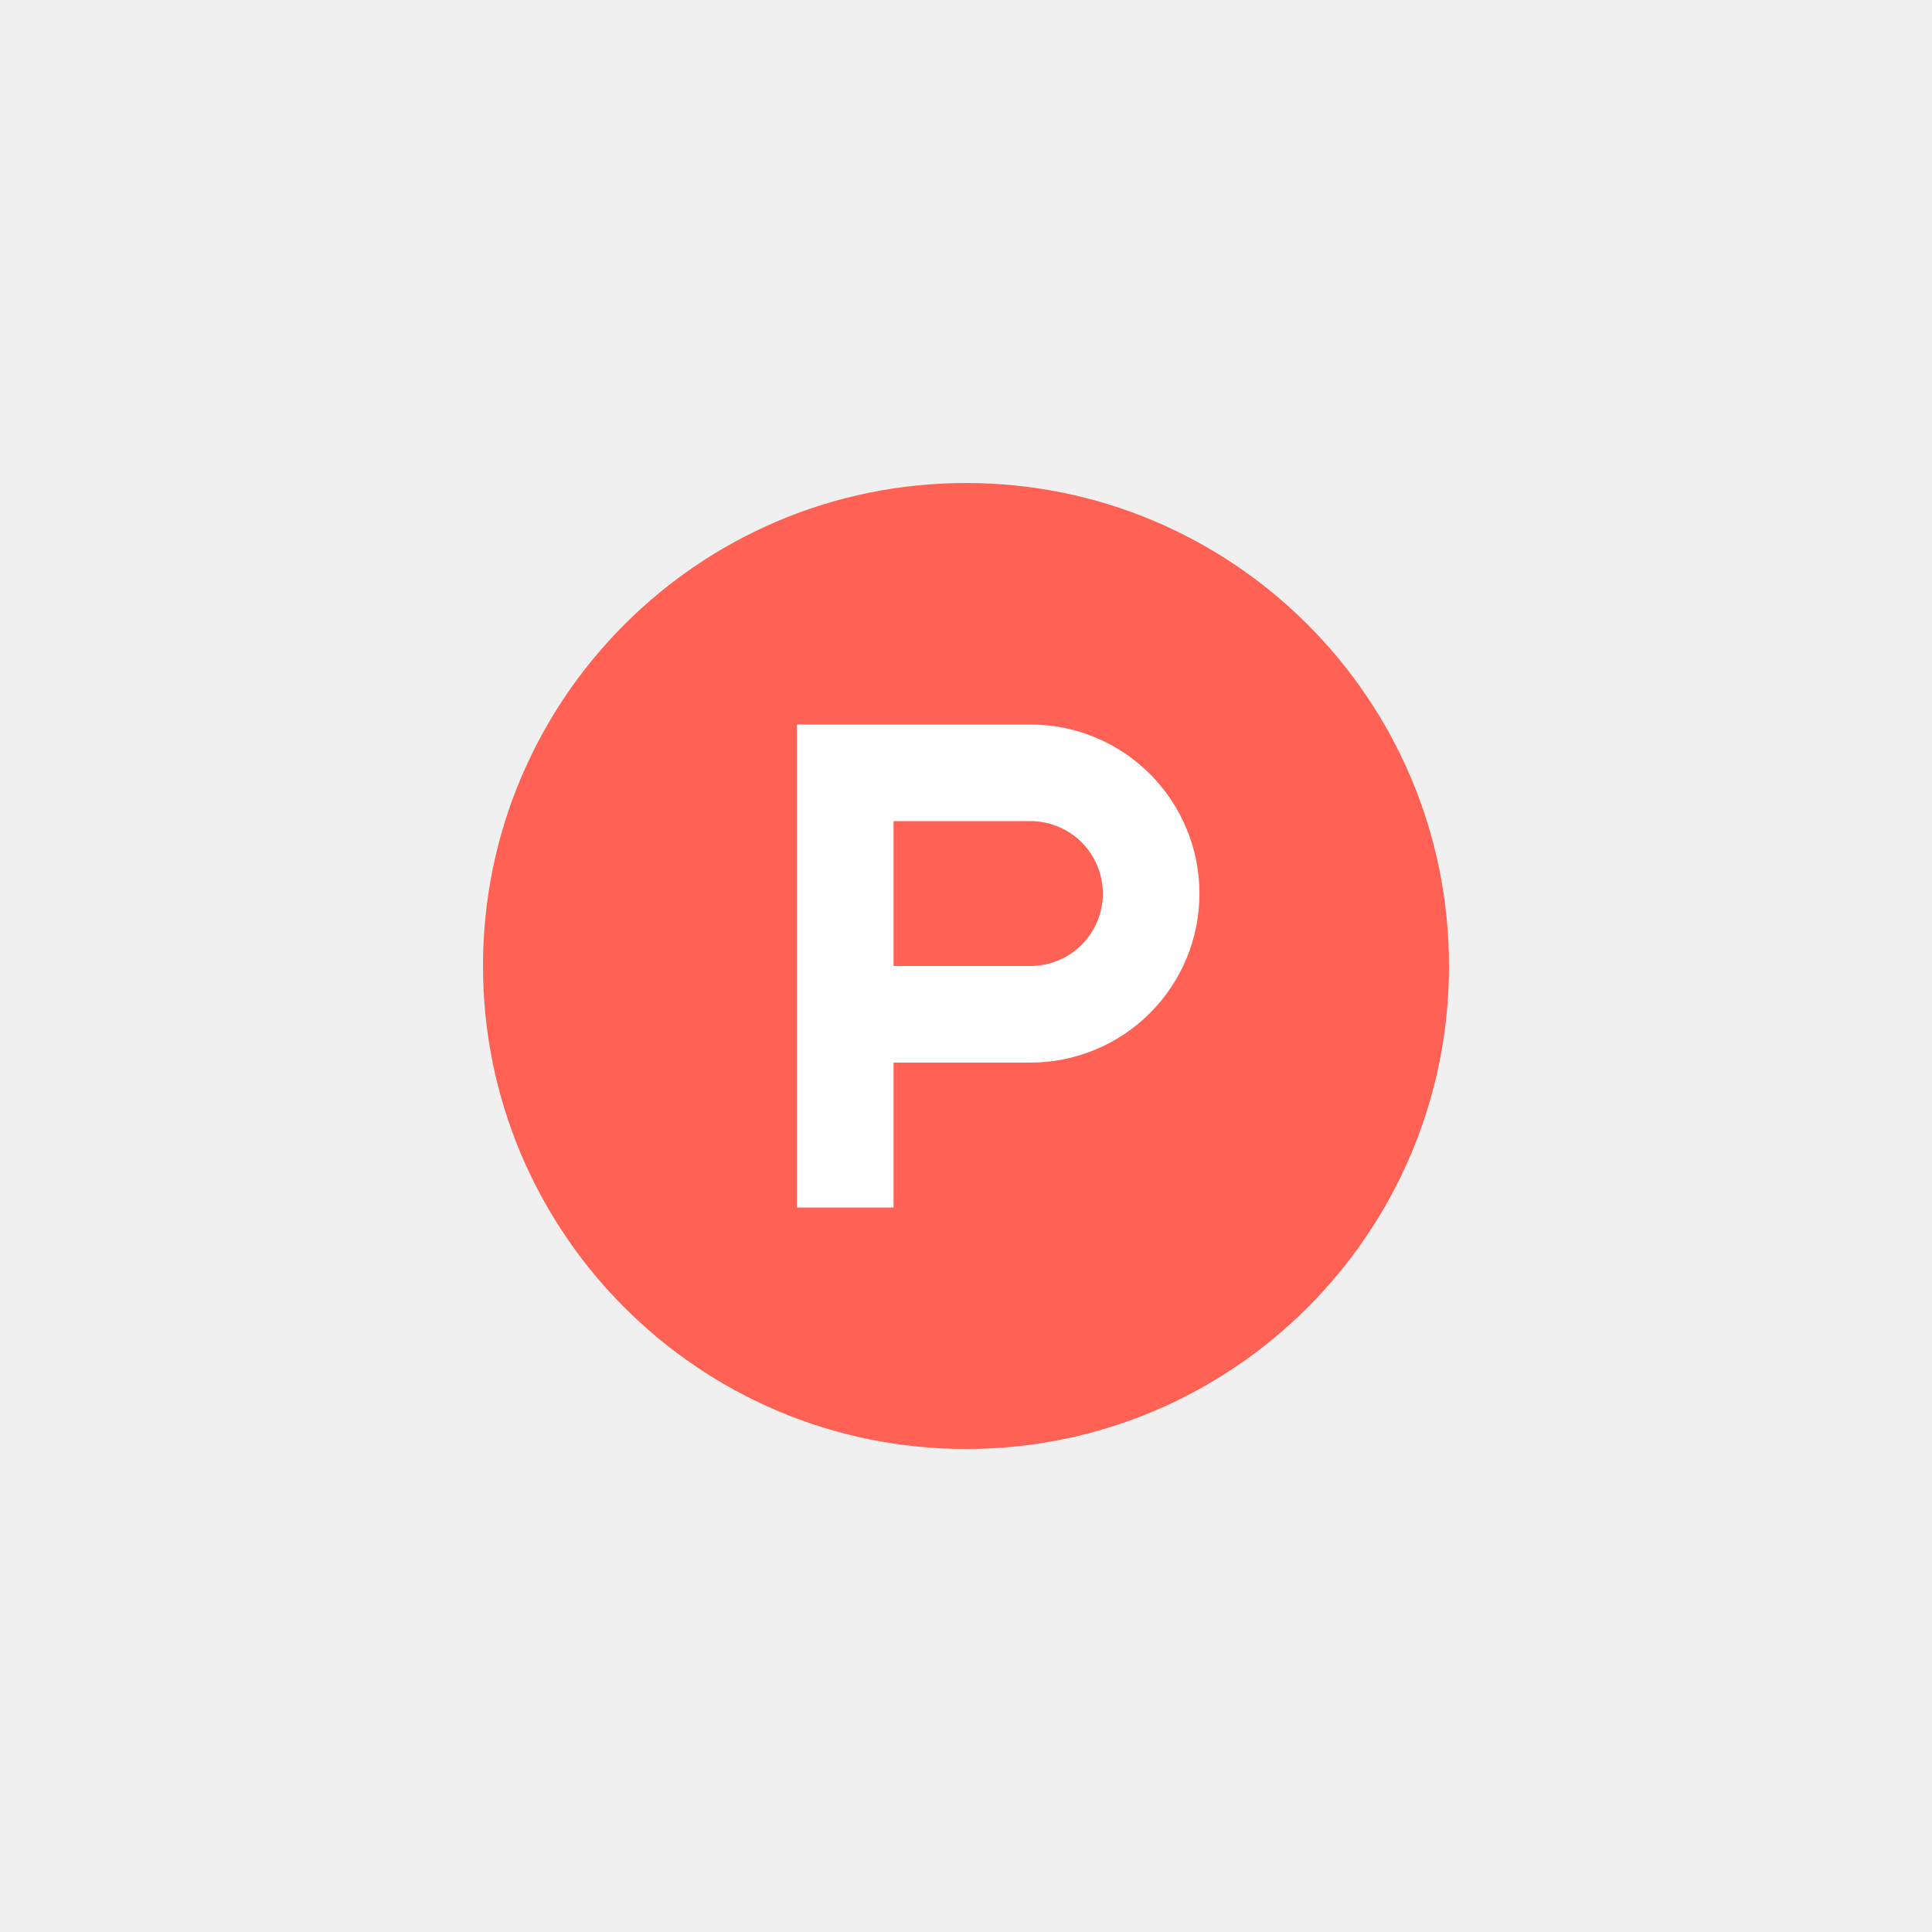
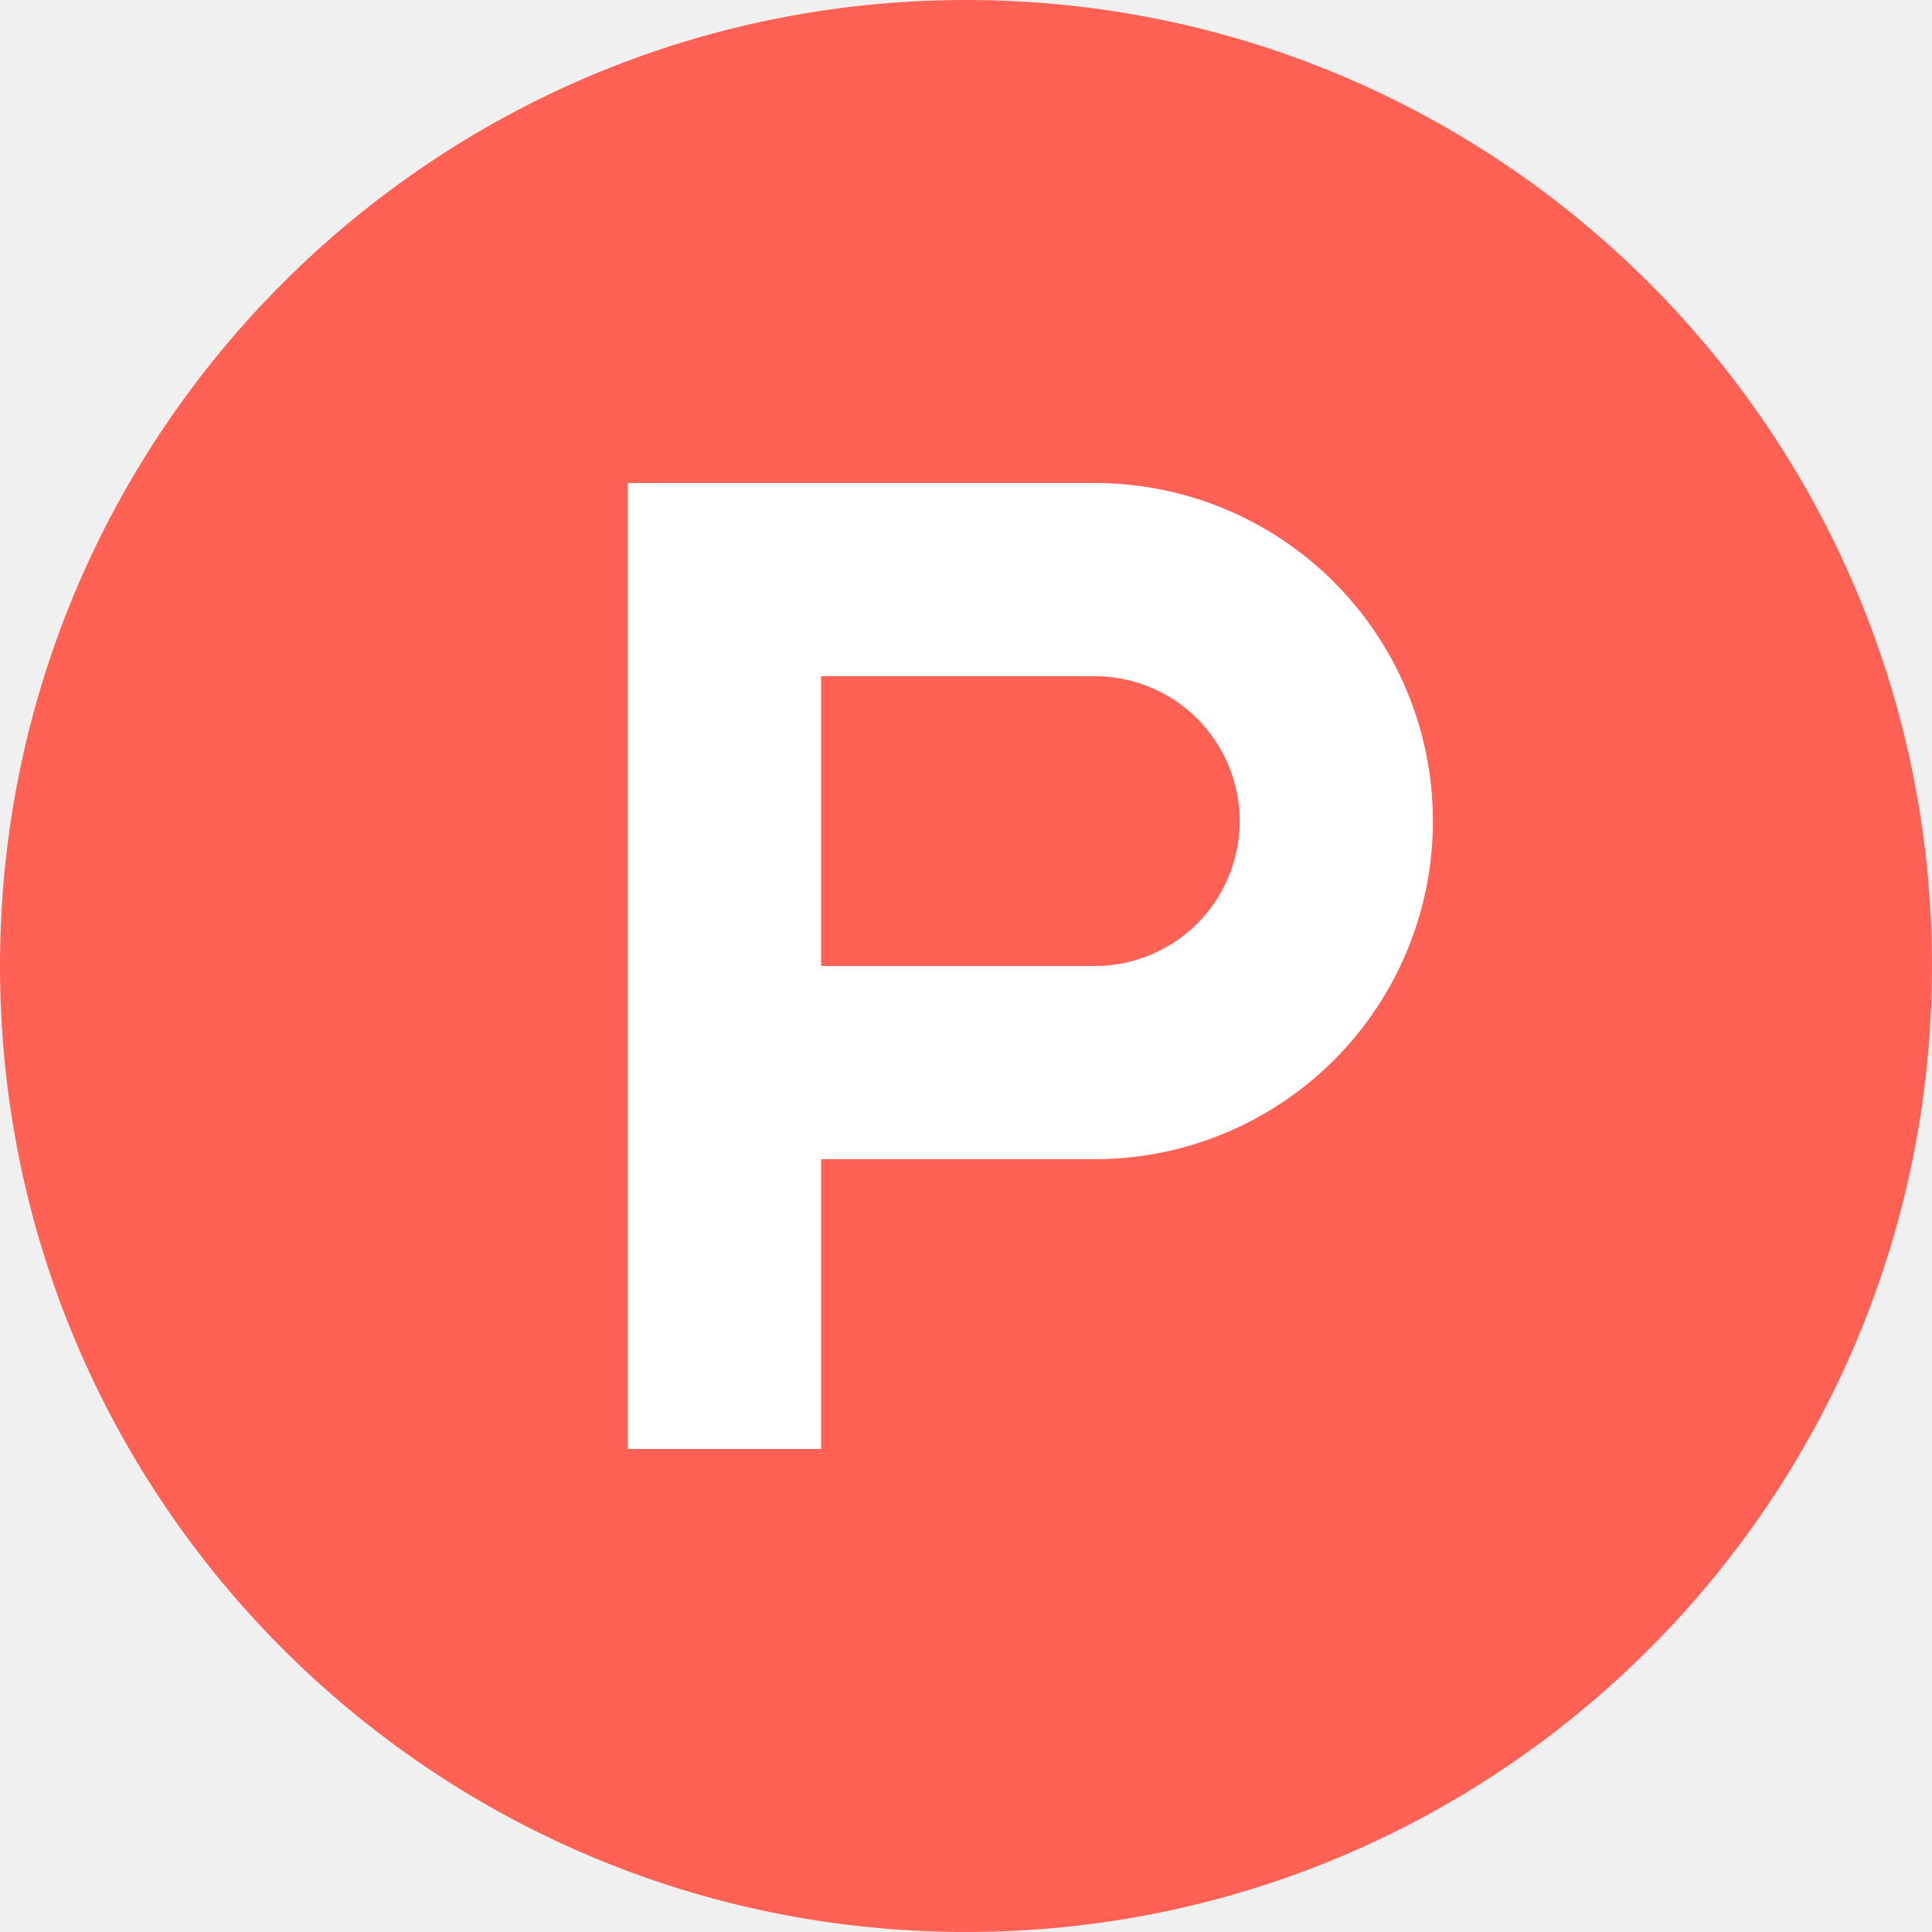
- <svg xmlns="http://www.w3.org/2000/svg" width="48" height="48" viewBox="0 0 48 48" fill="none">
-   <path fill-rule="evenodd" clip-rule="evenodd" d="M36 24C36 30.628 30.628 36 24 36C17.372 36 12 30.628 12 24C12 17.372 17.372 12 24 12C30.628 12 36 17.372 36 24Z" fill="#FF6154" />
-   <path fill-rule="evenodd" clip-rule="evenodd" d="M25.6 24H22.2V20.4H25.6C26.077 20.4 26.535 20.59 26.873 20.927C27.21 21.265 27.4 21.723 27.4 22.2C27.4 22.677 27.21 23.135 26.873 23.473C26.535 23.81 26.077 24 25.6 24ZM25.6 18H19.8V30H22.2V26.4H25.6C26.714 26.4 27.782 25.957 28.57 25.17C29.358 24.382 29.8 23.314 29.8 22.2C29.8 21.086 29.358 20.018 28.57 19.23C27.782 18.442 26.714 18 25.6 18Z" fill="white" />
+ <svg xmlns="http://www.w3.org/2000/svg" width="24" height="24" viewBox="0 0 24 24" fill="none">
+   <g clip-path="url(#clip0_1264_7136)">
+     <path fill-rule="evenodd" clip-rule="evenodd" d="M24 12C24 18.628 18.628 24 12 24C5.372 24 0 18.628 0 12C0 5.372 5.372 0 12 0C18.628 0 24 5.372 24 12Z" fill="#FF6154" />
+     <path fill-rule="evenodd" clip-rule="evenodd" d="M13.6 12H10.2V8.4H13.6C14.077 8.4 14.535 8.59 14.873 8.927C15.21 9.265 15.4 9.723 15.4 10.2C15.4 10.677 15.21 11.135 14.873 11.473C14.535 11.81 14.077 12 13.6 12ZM13.6 6H7.8V18H10.2V14.4H13.6C14.714 14.4 15.782 13.957 16.57 13.17C17.358 12.382 17.8 11.314 17.8 10.2C17.8 9.086 17.358 8.018 16.57 7.23C15.782 6.442 14.714 6 13.6 6Z" fill="white" />
+   </g>
+   <defs>
+     <clipPath id="clip0_1264_7136">
+       <rect width="24" height="24" fill="white" />
+     </clipPath>
+   </defs>
</svg>
